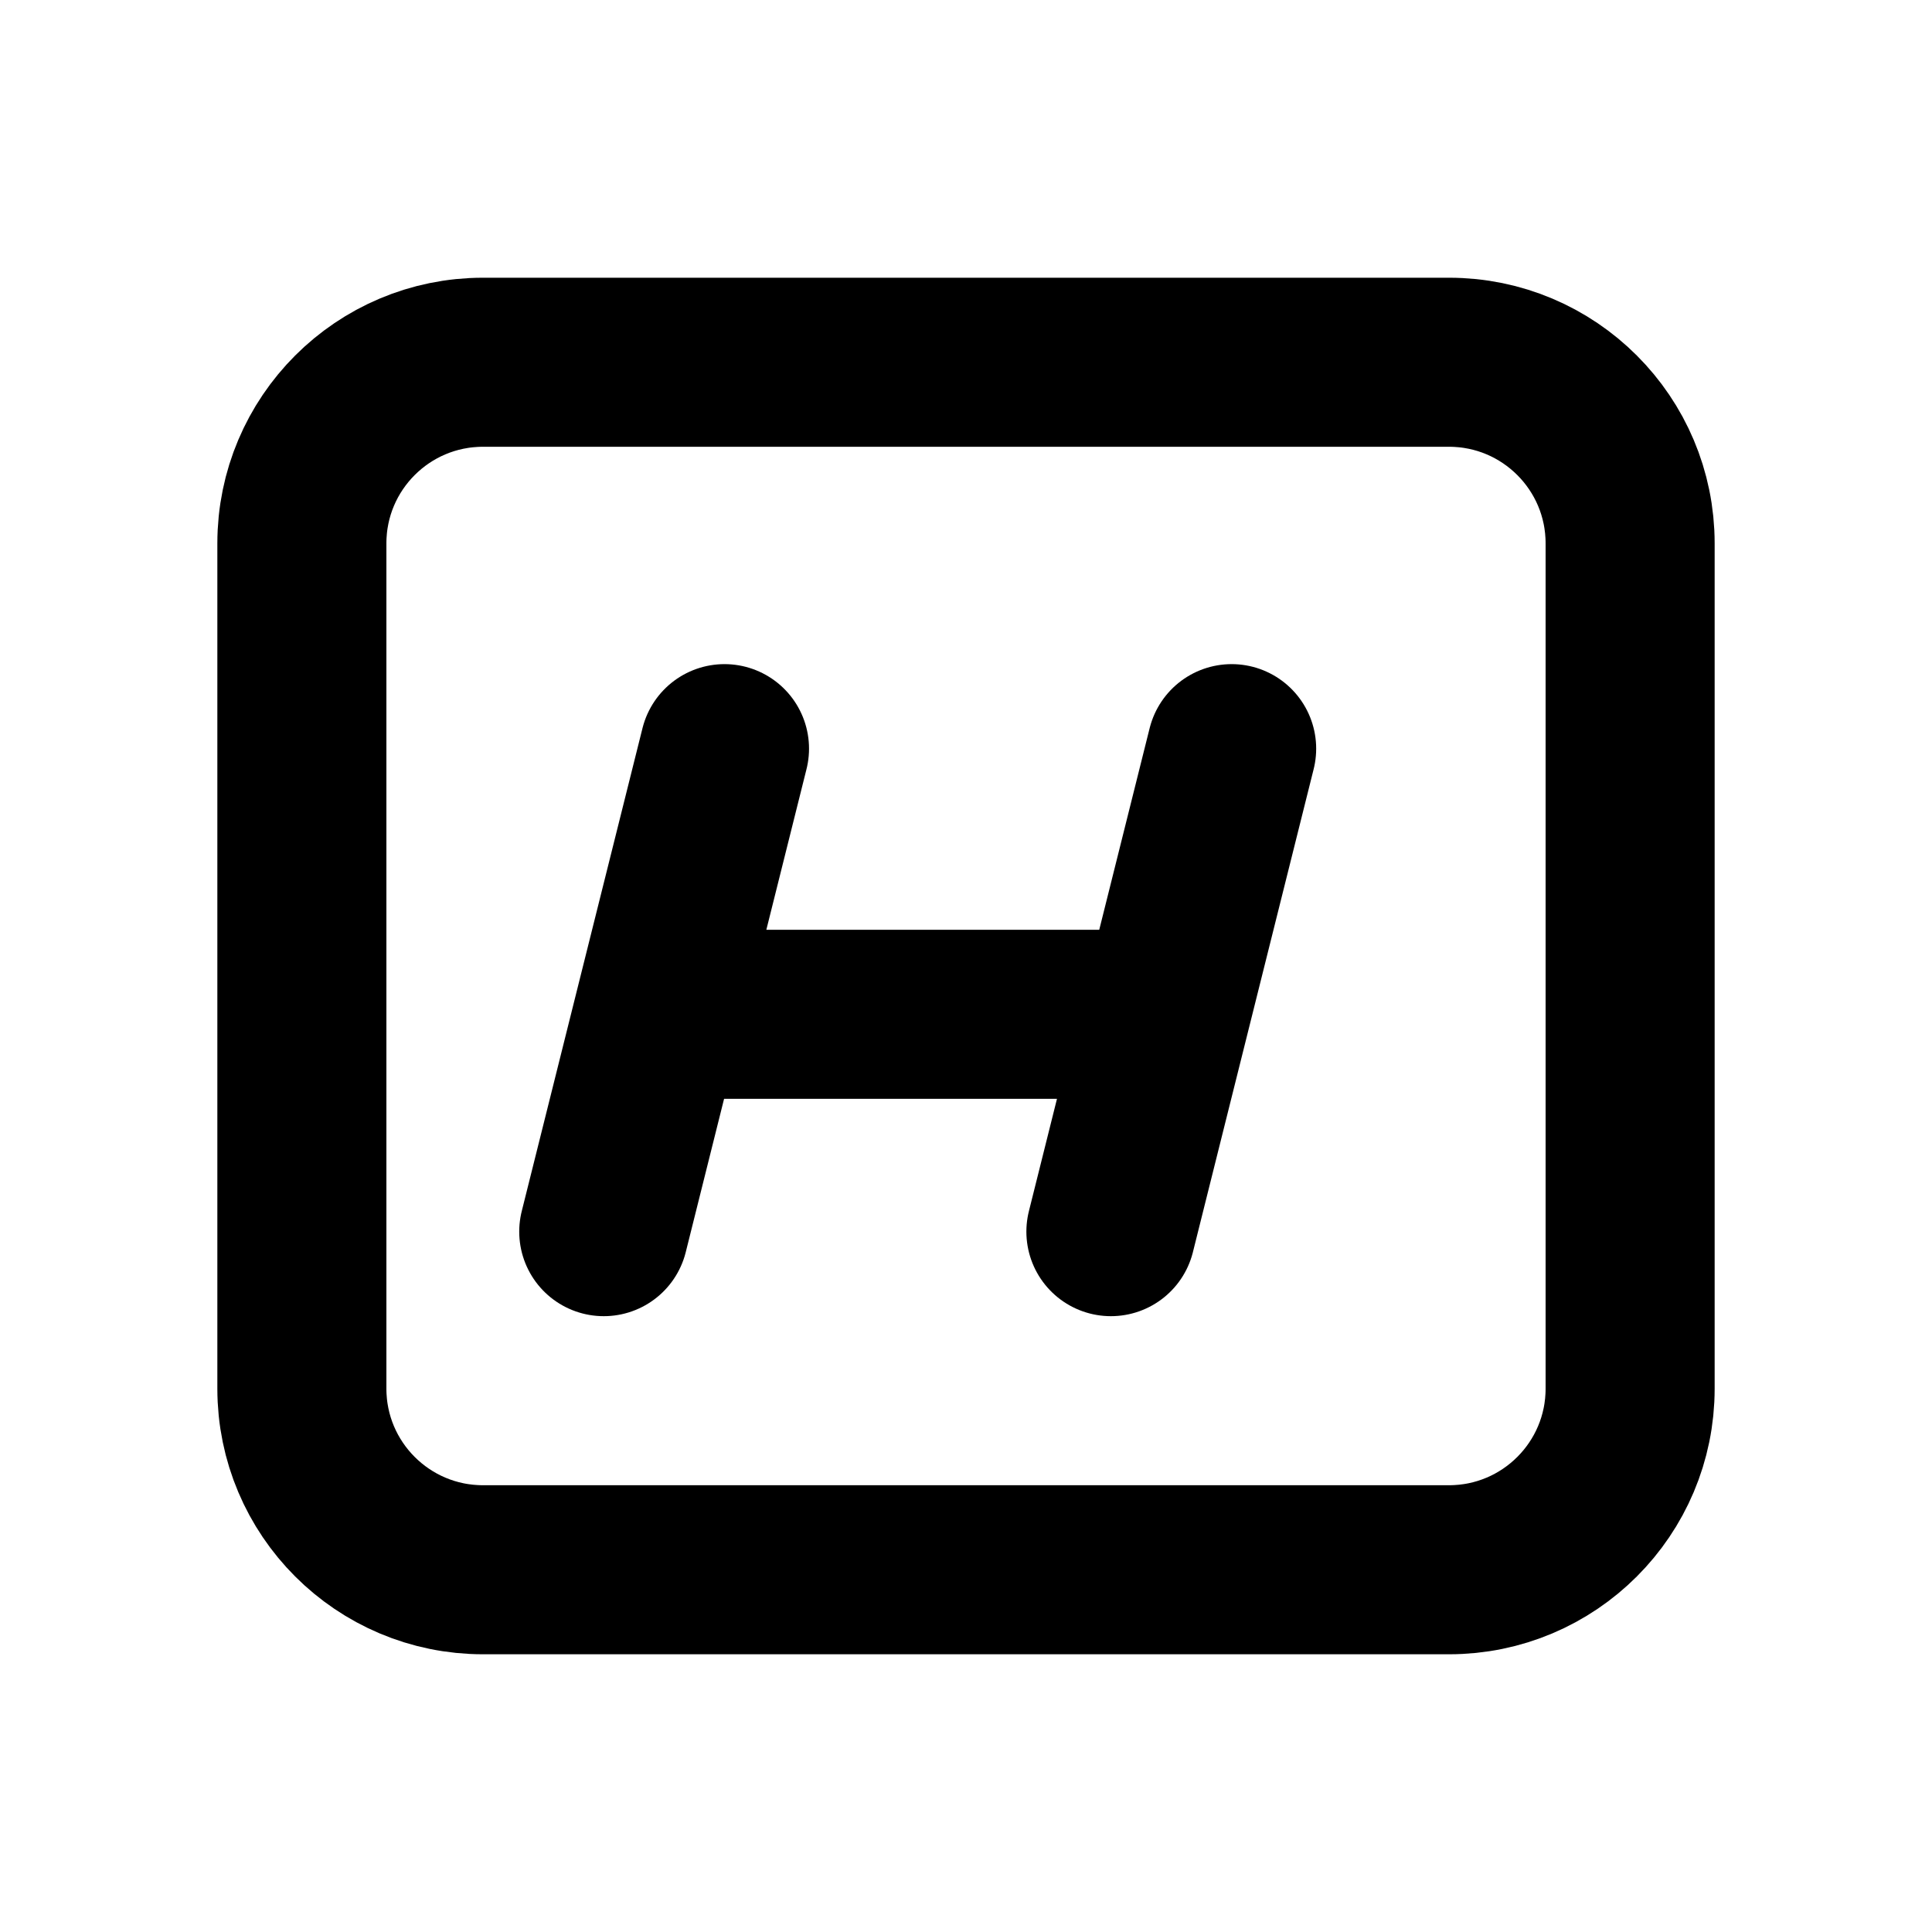
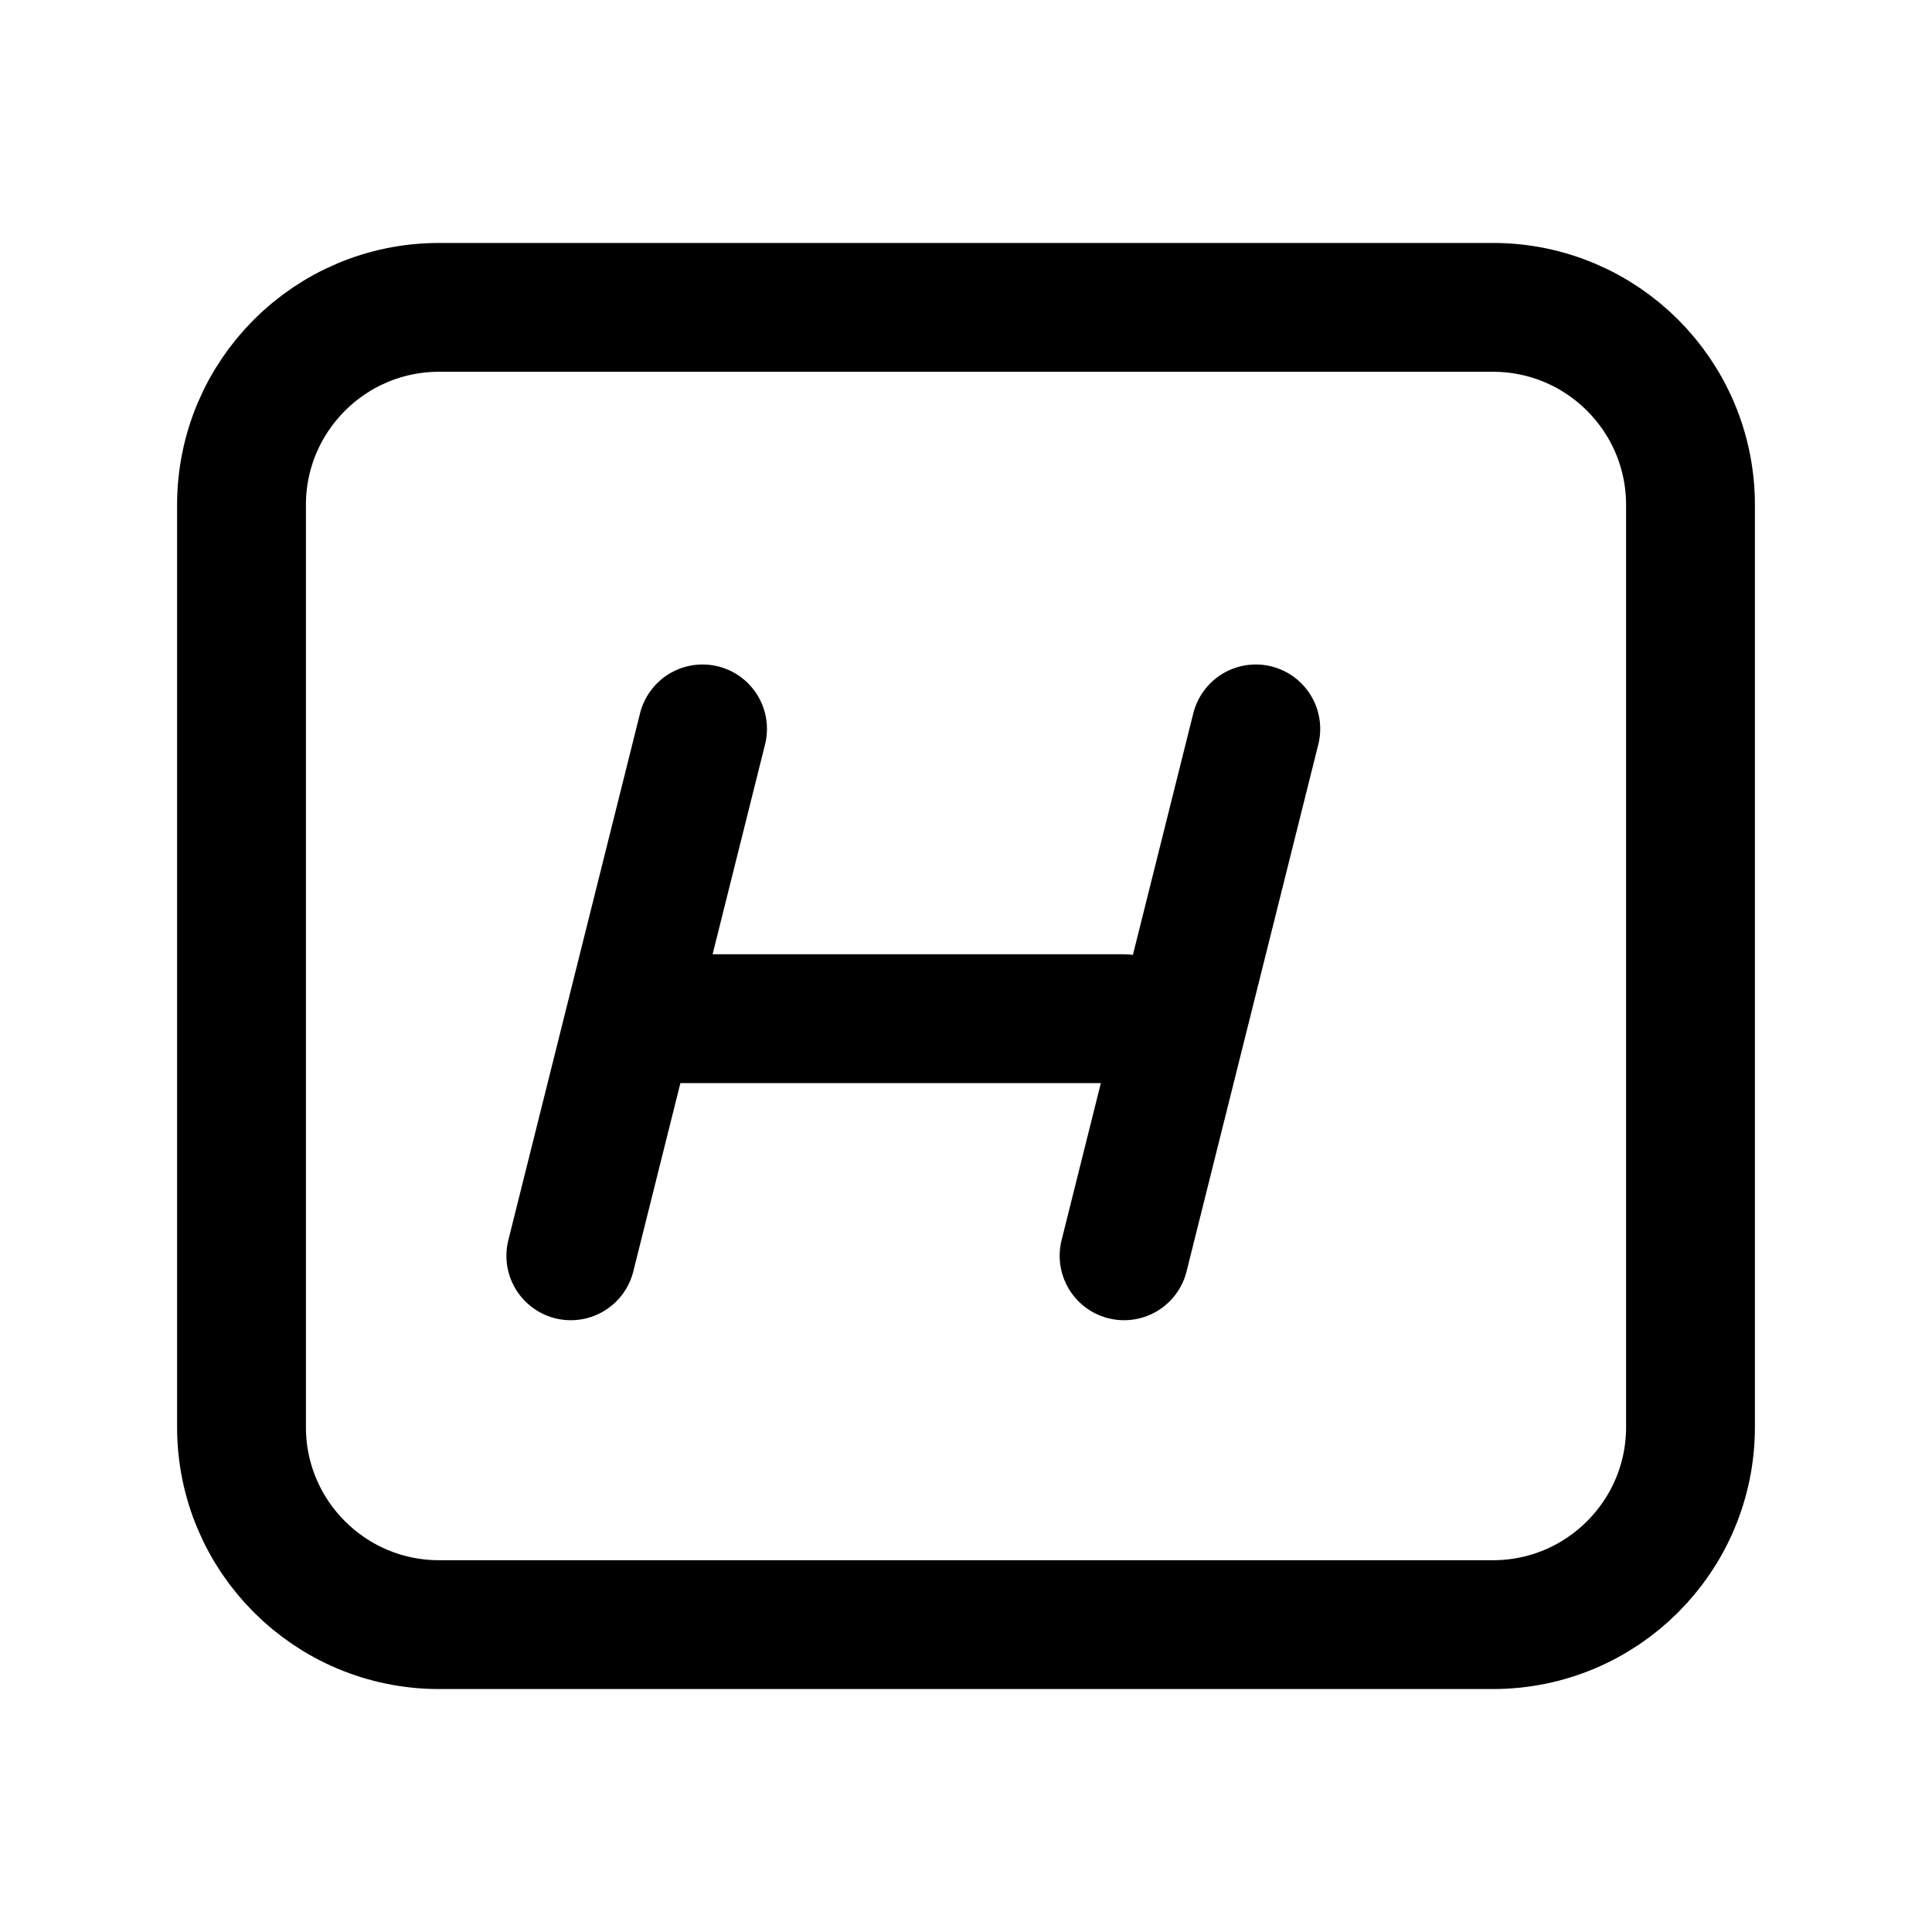
- <svg xmlns="http://www.w3.org/2000/svg" viewBox="0 0 16 16" fill="none" stroke="currentColor" stroke-width="1.4" stroke-linecap="round" stroke-linejoin="round">
-   <rect x="2.5" y="3" width="11" height="10" rx="1.5" />
-   <path d="M6 6.2 5 10.2M10.2 6.2 9.2 10.2M5.6 8.4h3.6" />
+ <svg xmlns="http://www.w3.org/2000/svg" viewBox="0 0 24 24" preserveAspectRatio="xMidYMid meet" fill="none" stroke="currentColor" stroke-width="1.6" stroke-linecap="round" stroke-linejoin="round">
+   <g transform="translate(12 12) scale(1.636364) translate(-8 -8)" stroke-width="0.978">
+     <rect x="2.5" y="3" width="11" height="10" rx="1.5" />
+     <path d="M6 6.2 5 10.2M10.2 6.2 9.2 10.2M5.6 8.4h3.6" />
+   </g>
</svg>
